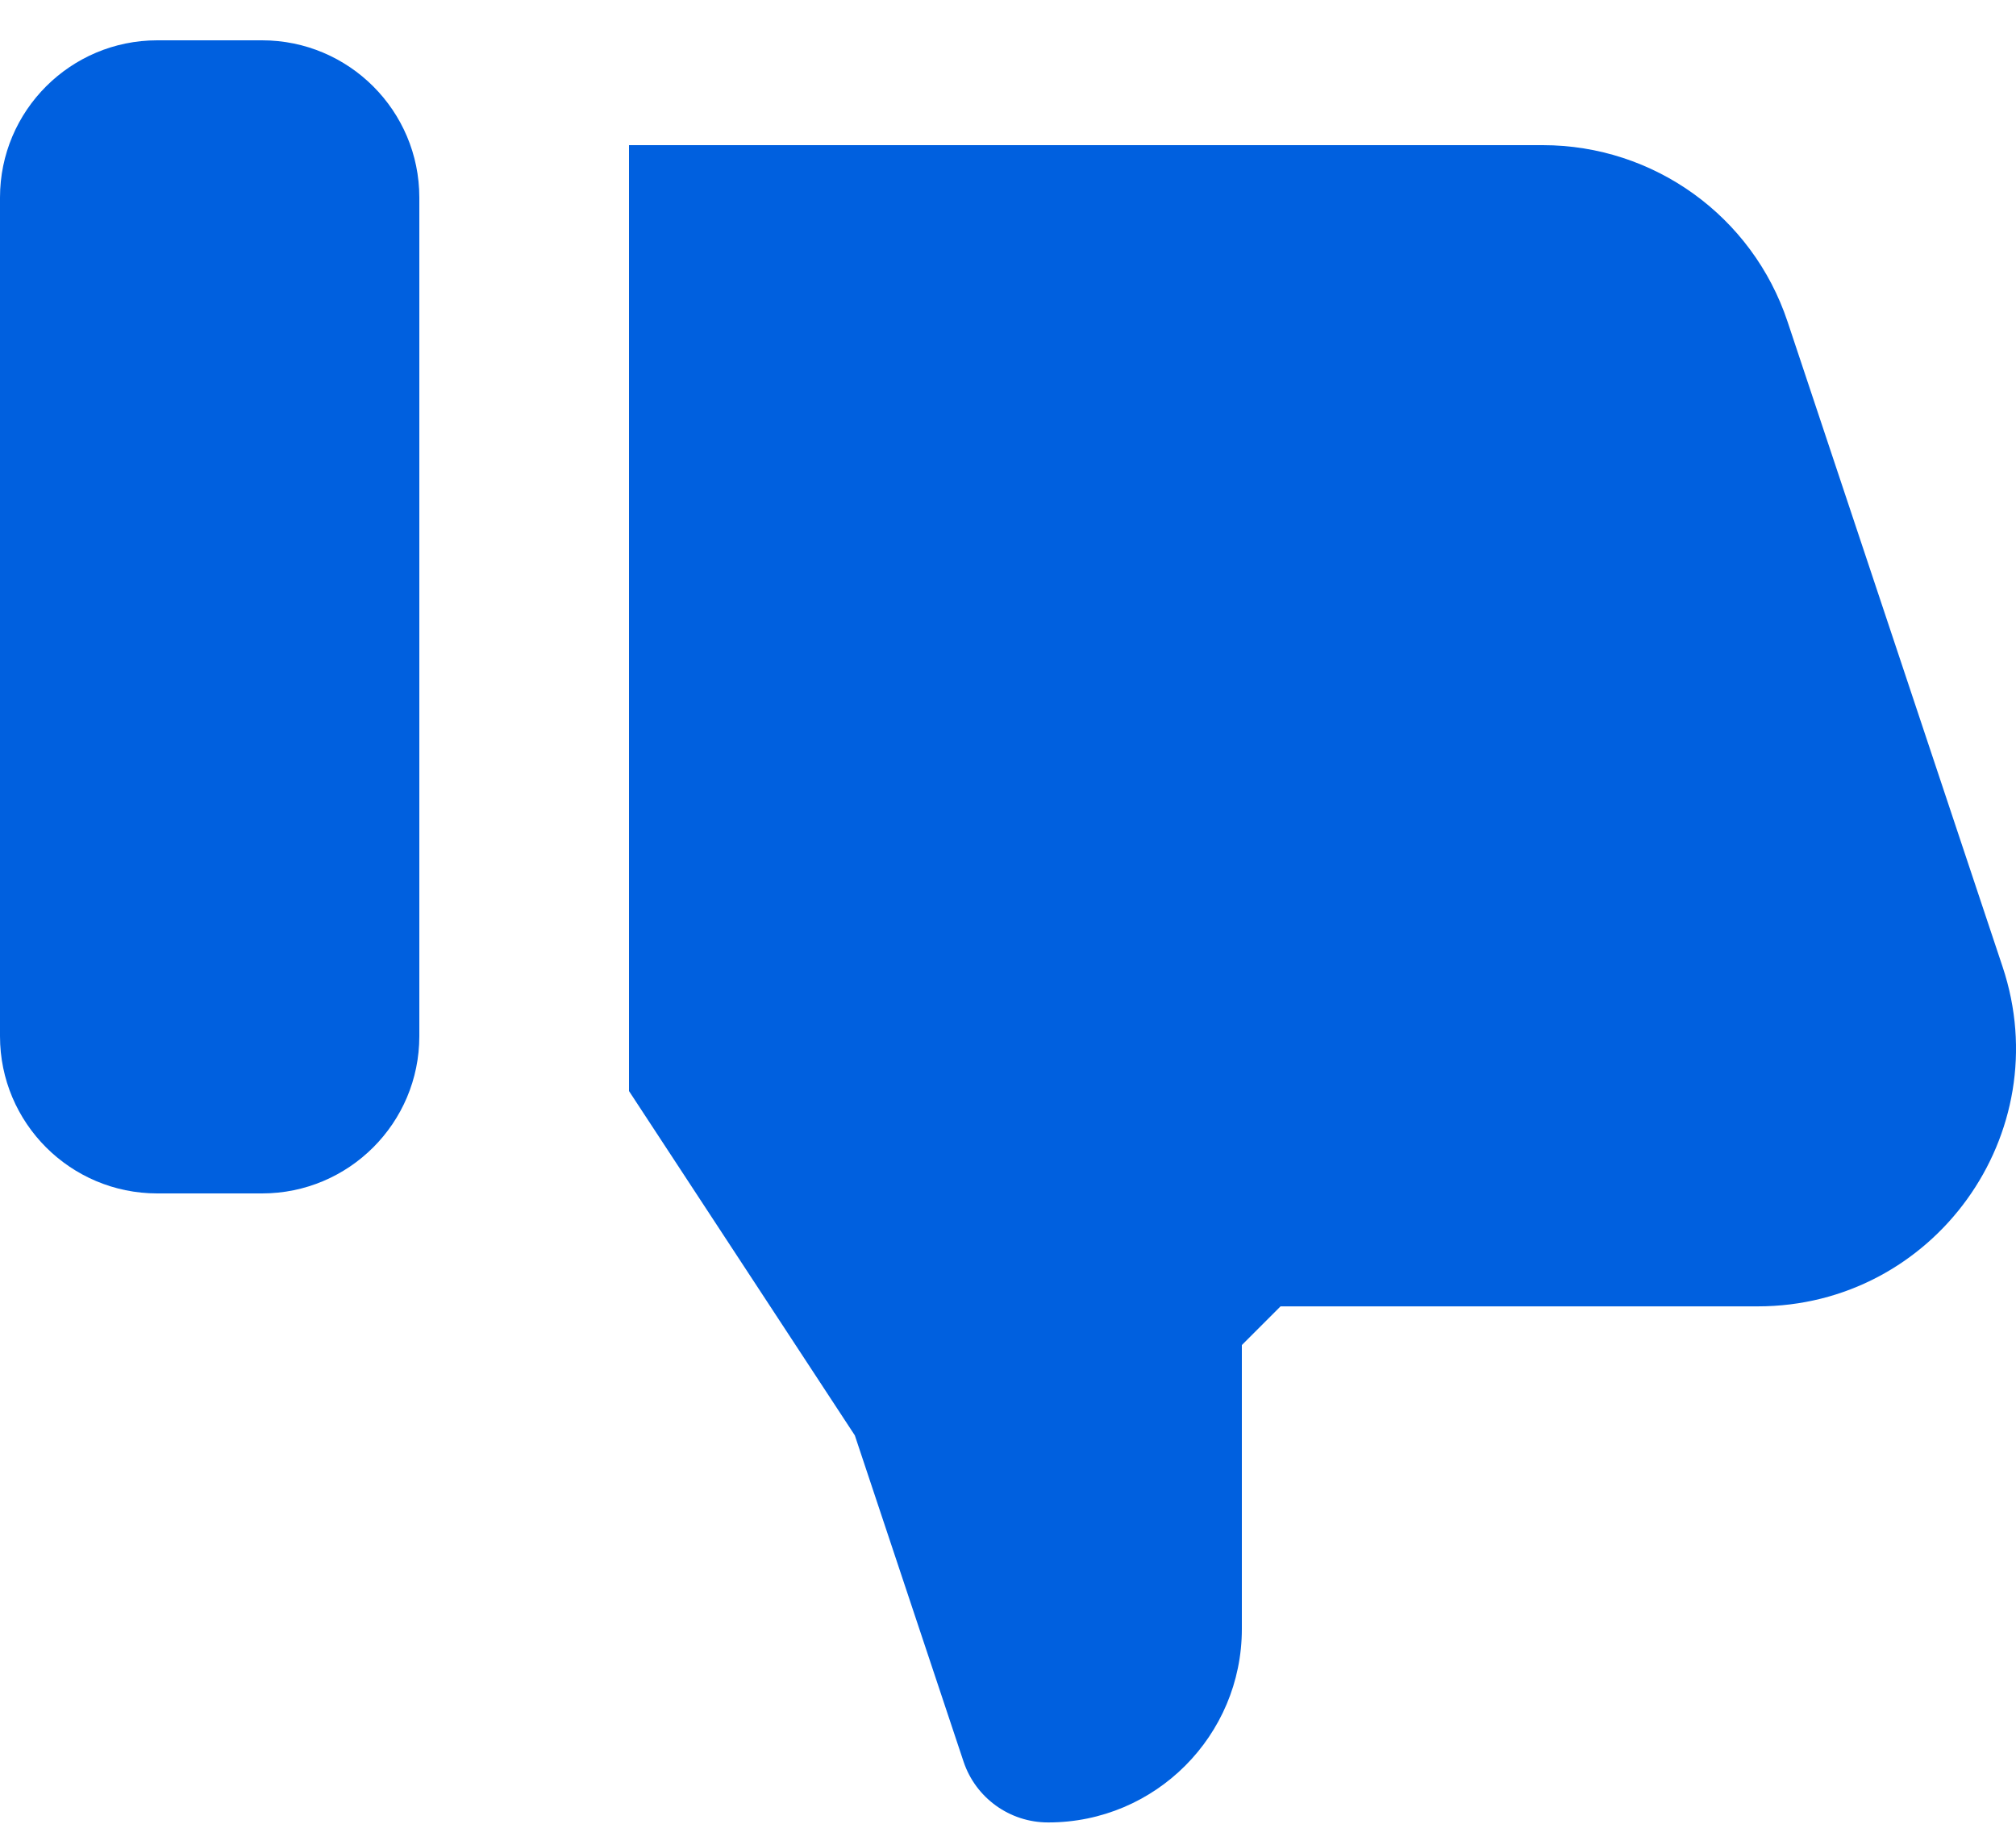
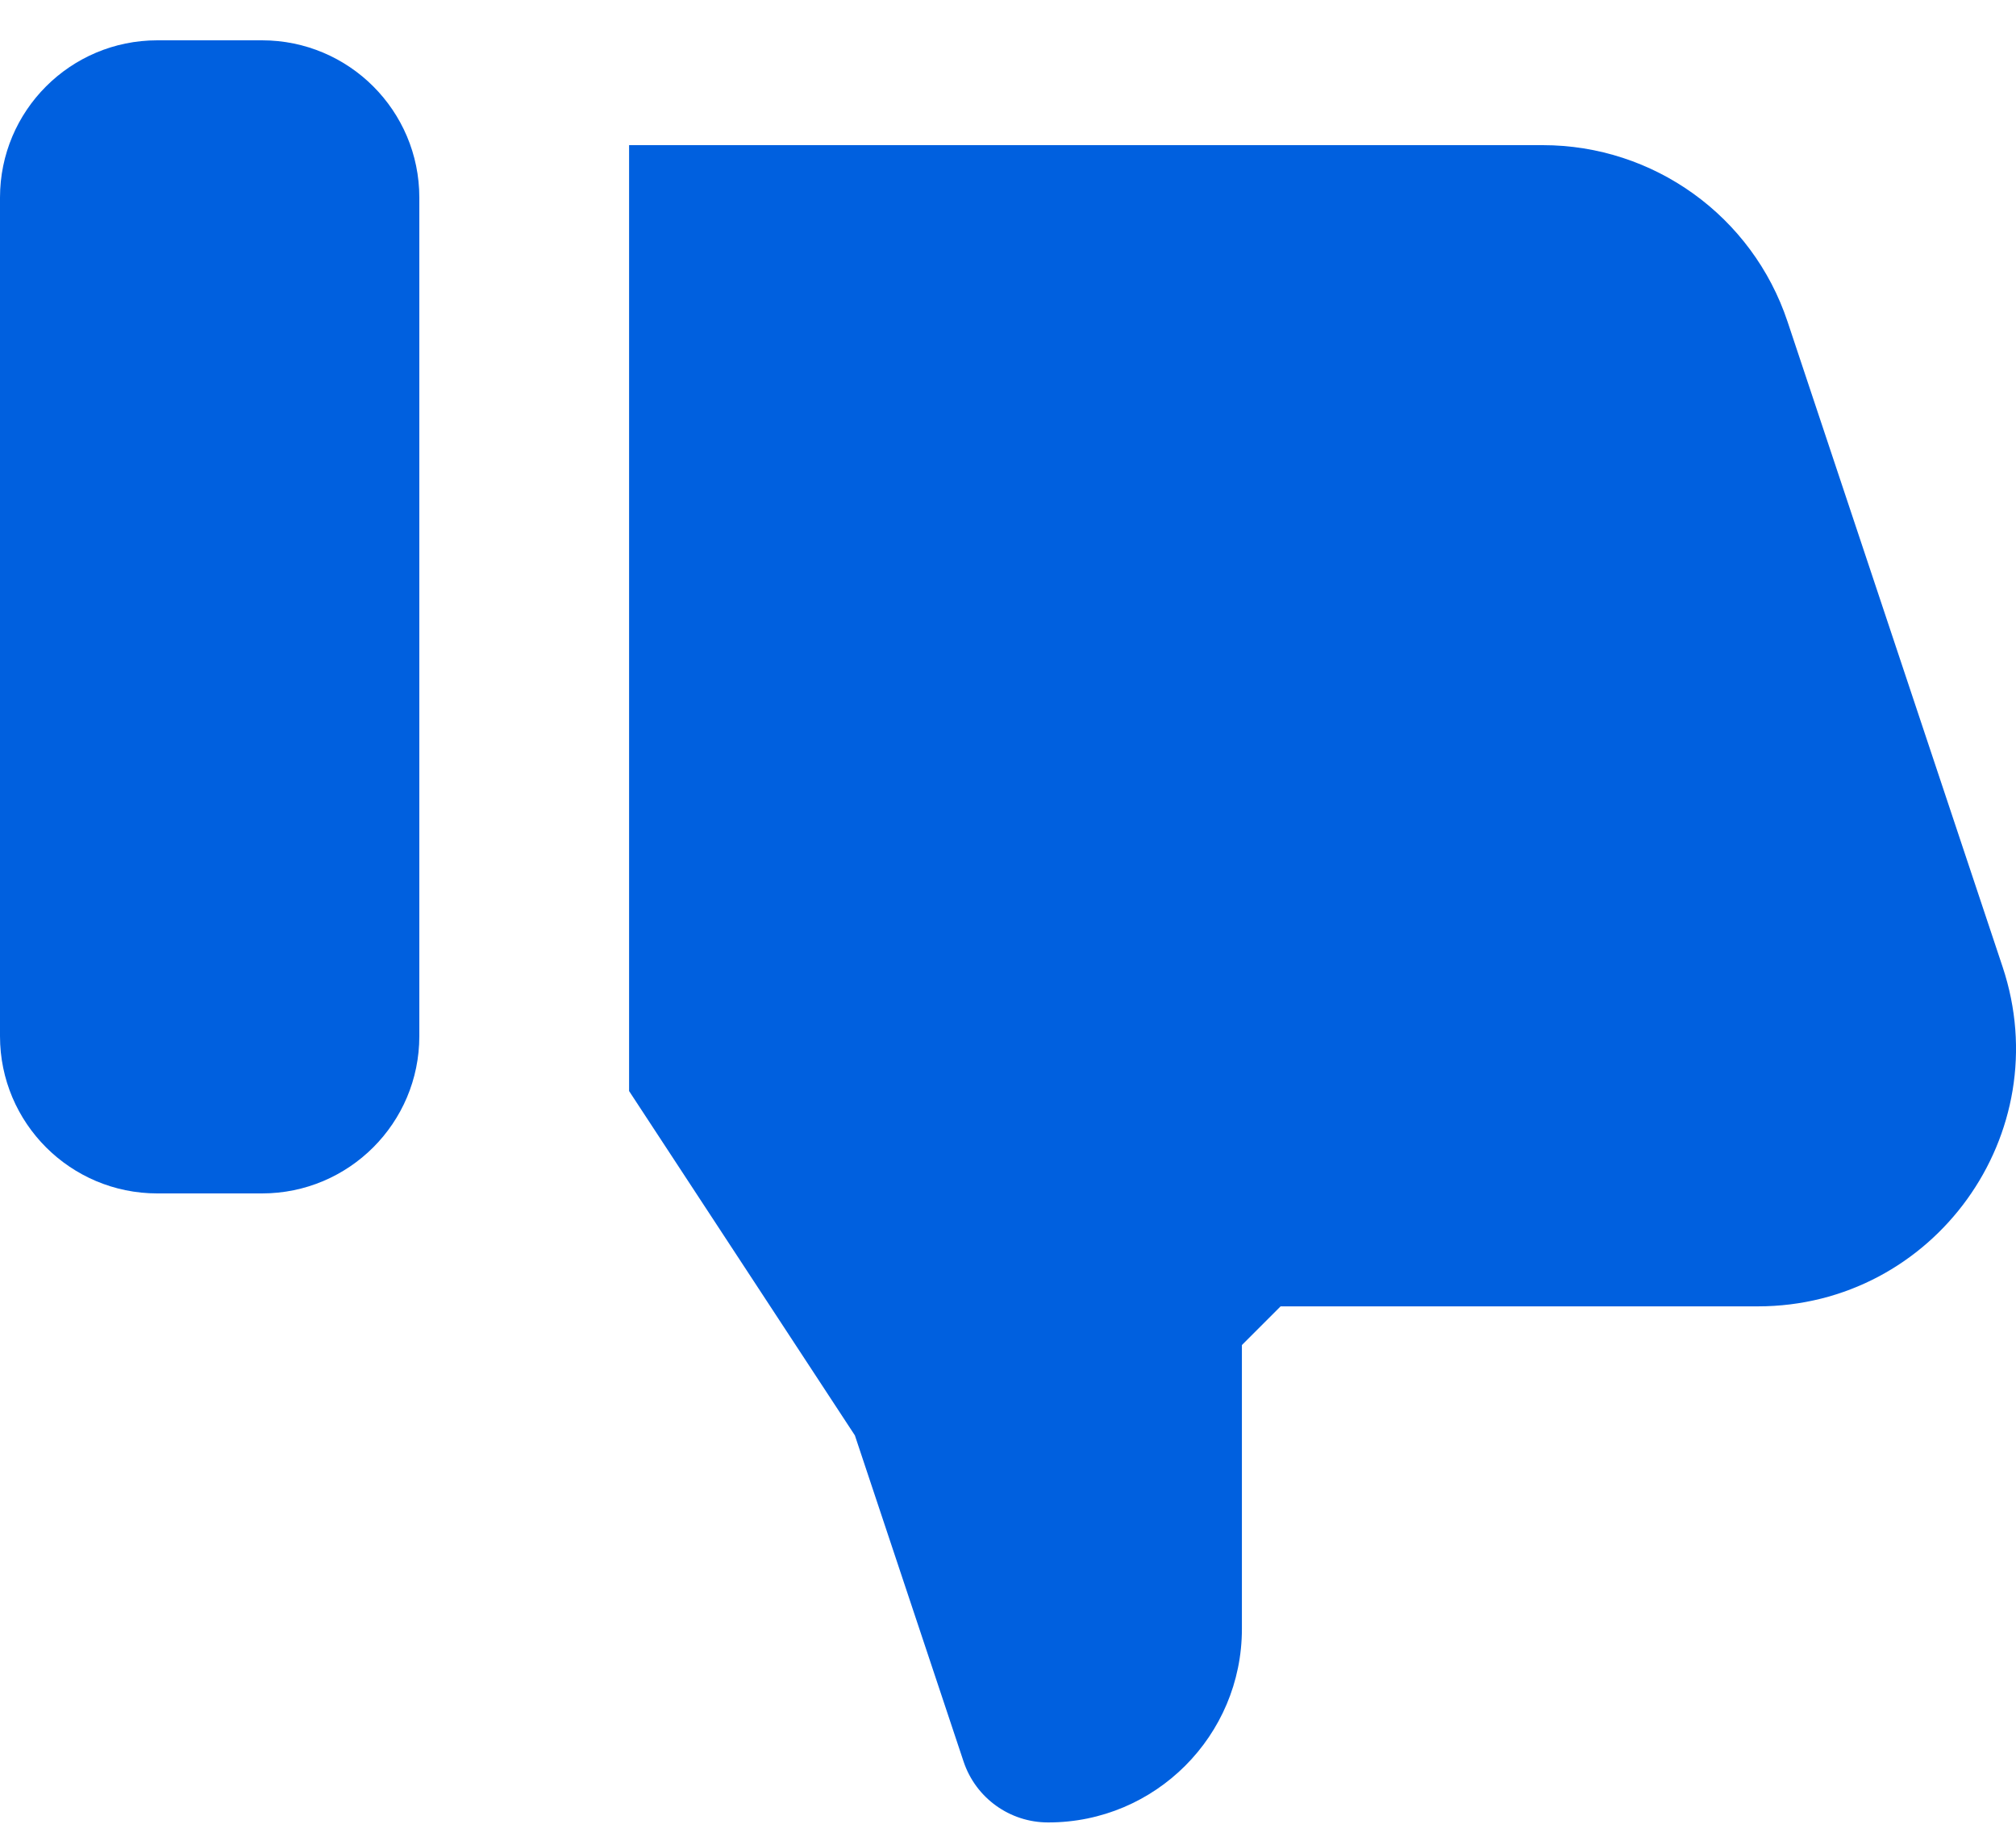
- <svg xmlns="http://www.w3.org/2000/svg" width="42" height="38" viewBox="0 0 42 38" fill="none">
-   <path d="M5.46 24.864H3.276C1.468 24.864 0 23.397 0 21.588V4.116C0 2.308 1.468 0.84 3.276 0.84H5.46C7.268 0.84 8.736 2.308 8.736 4.116V21.588C8.736 23.397 7.268 24.864 5.46 24.864Z" fill="#0060DF" />
-   <path d="M36.62 27.217C40.289 27.217 42.882 23.622 41.72 20.14L37.24 6.7C36.509 4.505 34.456 3.024 32.141 3.024H13.104V22.731L17.809 29.905L20.074 36.702C20.327 37.458 21.035 37.969 21.834 37.969H21.841C24.068 37.969 25.872 36.163 25.872 33.937V28.023L26.678 27.217H36.62V27.217Z" fill="#0060DF" />
+ <svg xmlns="http://www.w3.org/2000/svg" width="42" height="38" fill="none">
+   <path d="M5.46 24.864H3.276A3.277 3.277 0 0 1 0 21.588V4.116A3.277 3.277 0 0 1 3.276.84H5.46a3.277 3.277 0 0 1 3.276 3.276v17.472a3.277 3.277 0 0 1-3.276 3.276ZM36.62 27.217c3.67 0 6.262-3.595 5.1-7.076L37.24 6.7a5.375 5.375 0 0 0-5.1-3.676H13.106v19.707l4.704 7.174 2.265 6.797c.253.756.96 1.267 1.76 1.267h.007a4.032 4.032 0 0 0 4.031-4.032v-5.914l.806-.806h9.942Z" fill="#0060DF" />
</svg>
